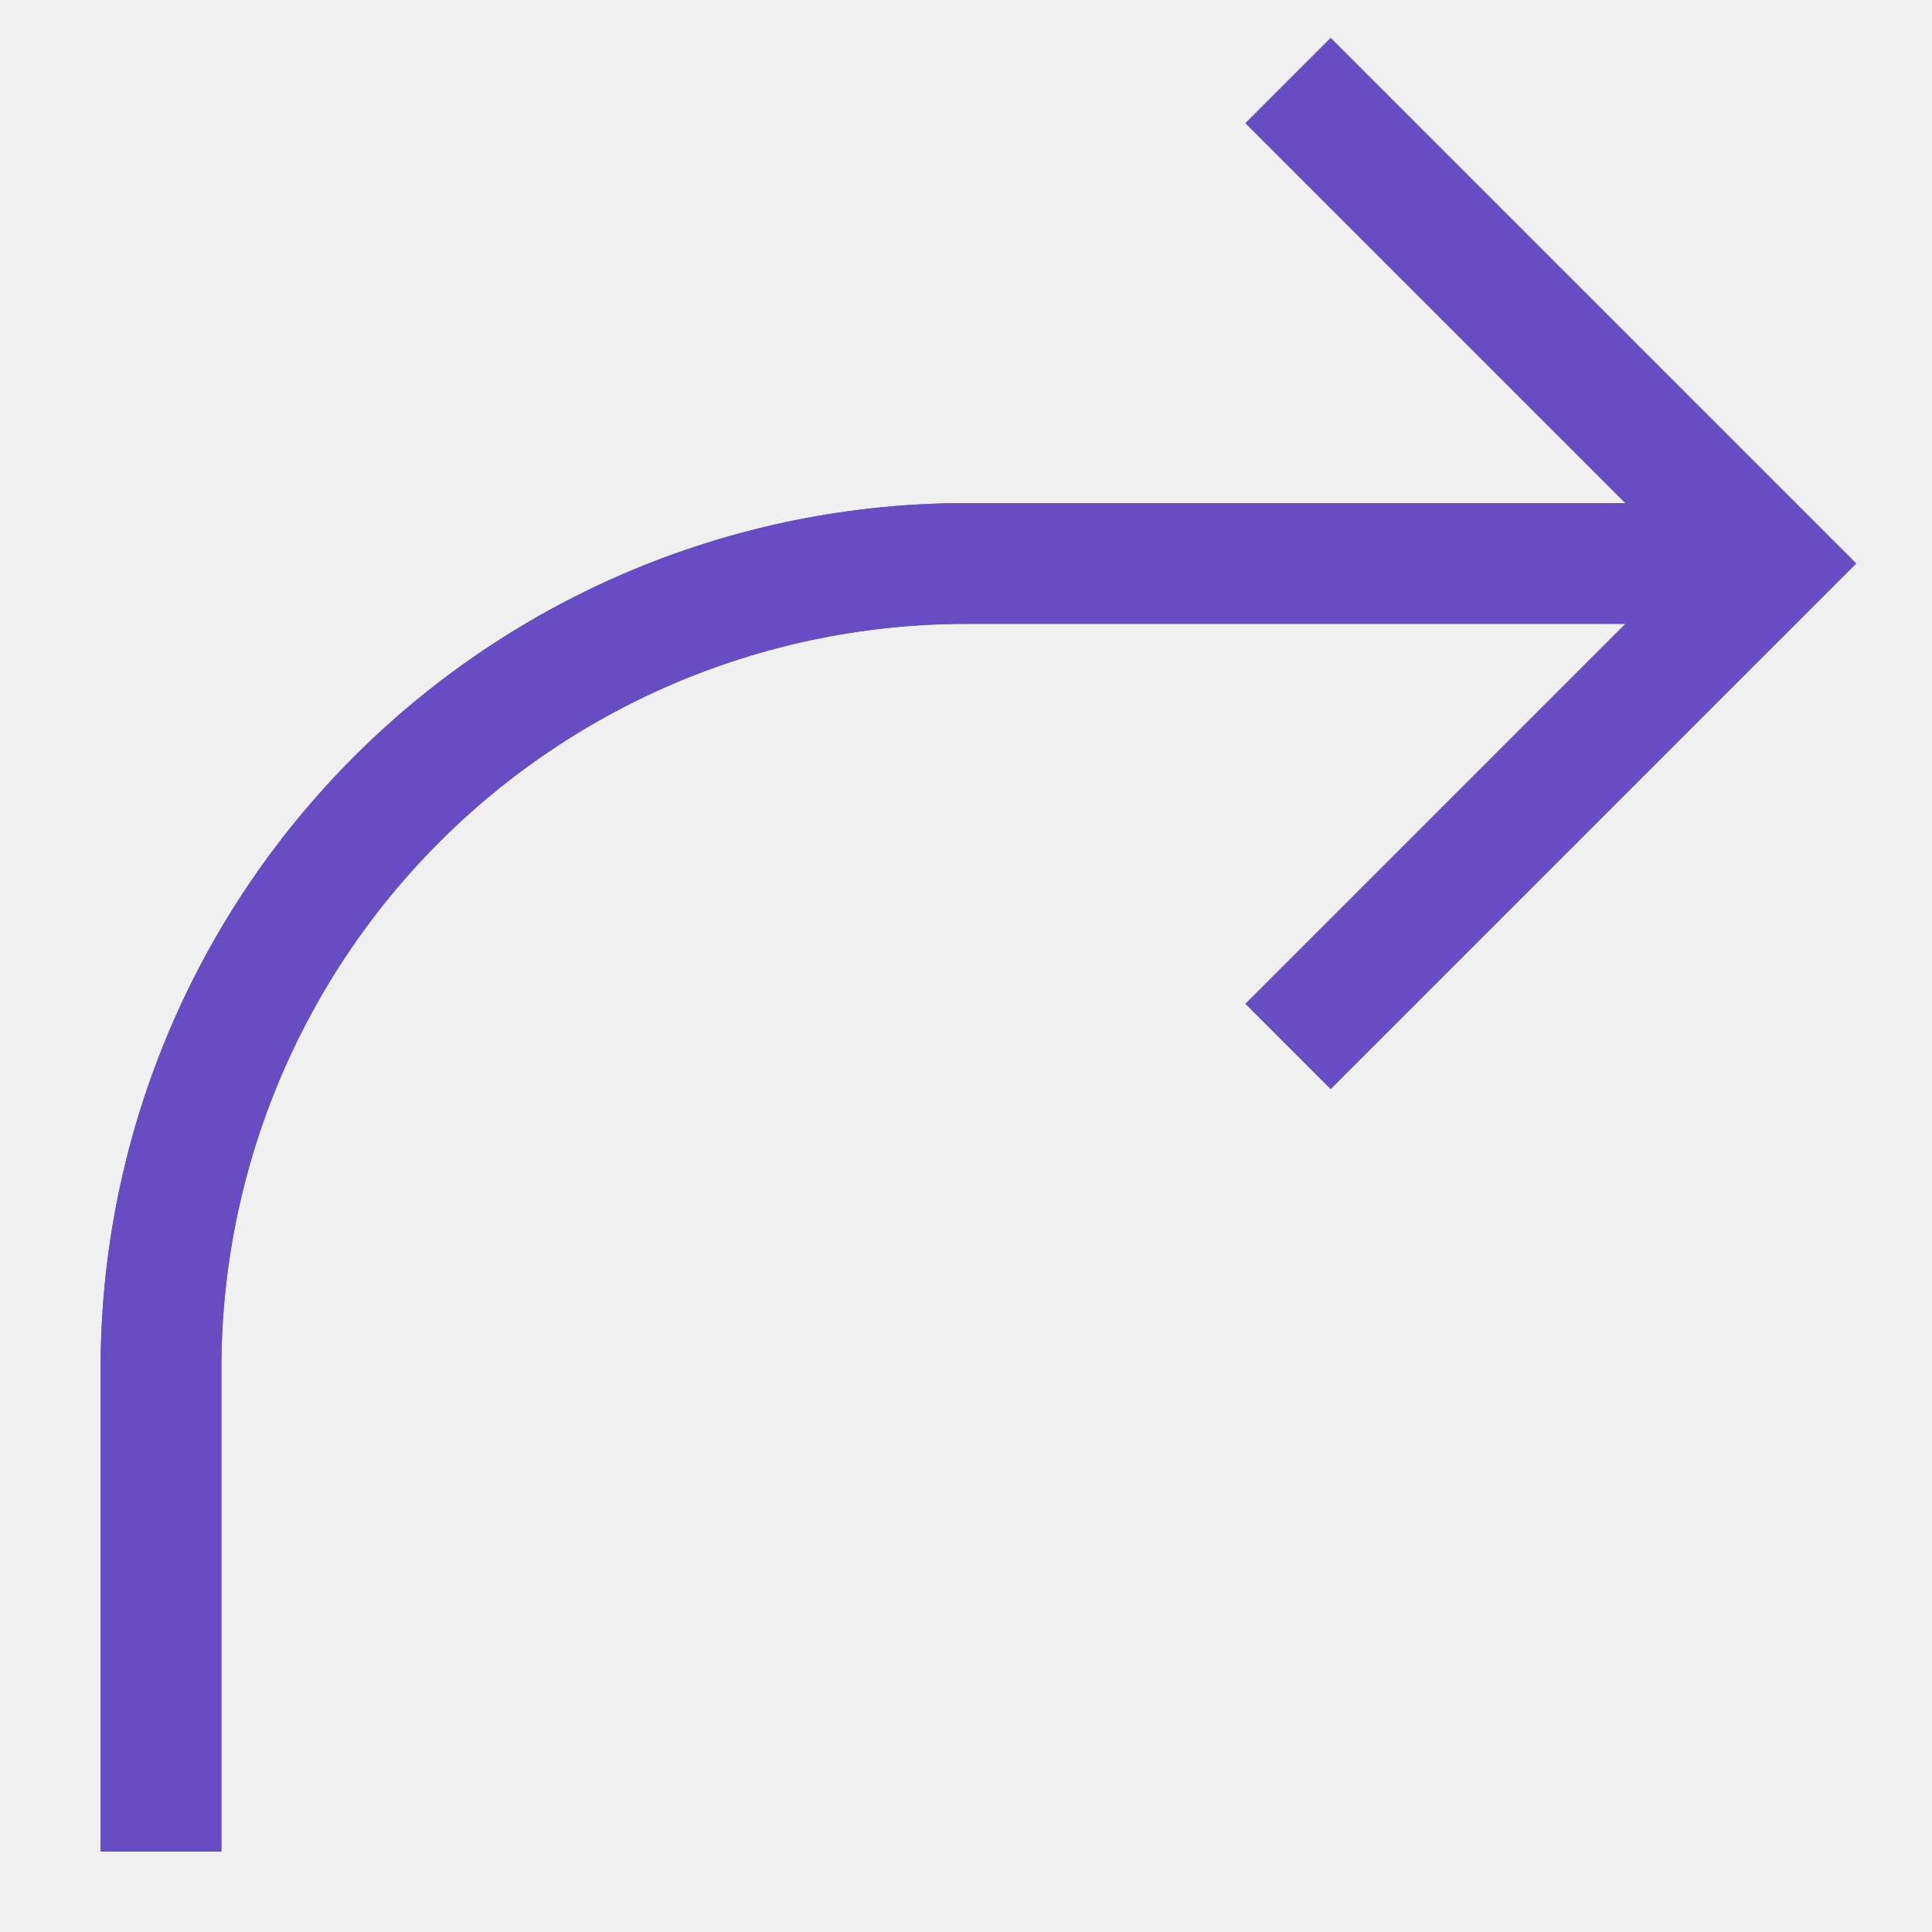
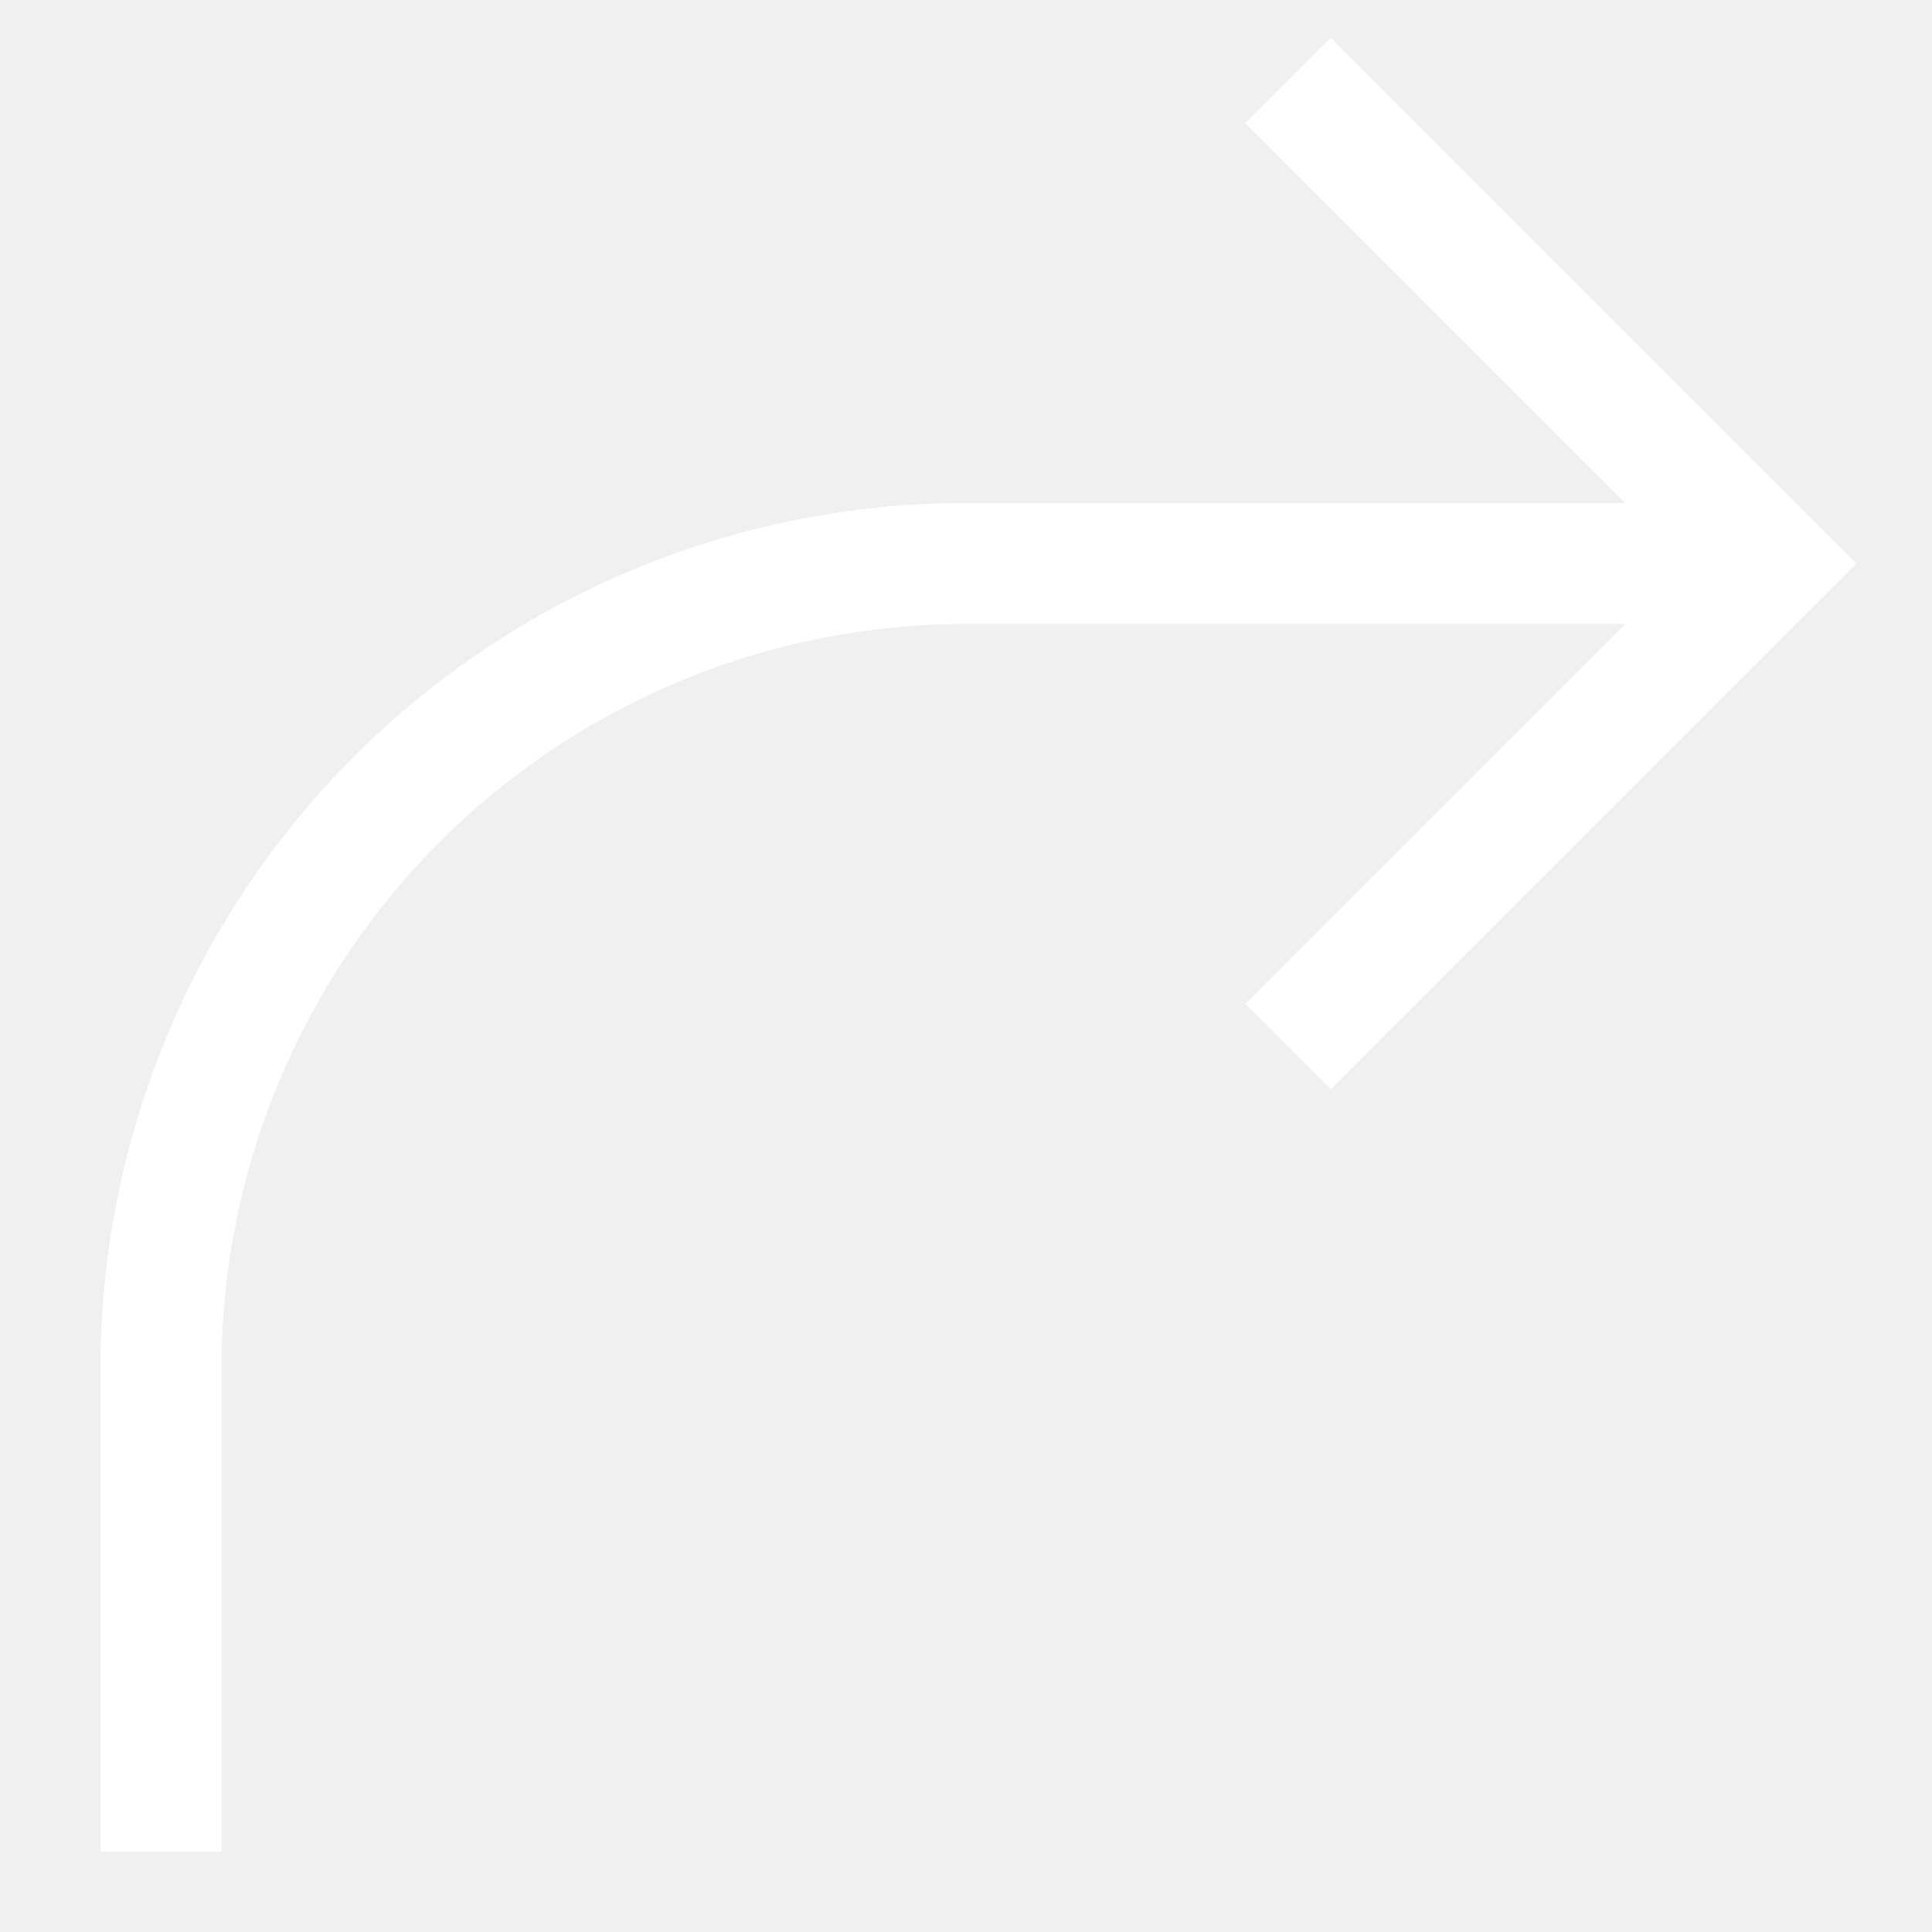
<svg xmlns="http://www.w3.org/2000/svg" width="24" height="24" viewBox="0 0 24 24" fill="none">
-   <path d="M22 7H12C10.687 7 9.386 7.259 8.173 7.761C6.96 8.264 5.858 9 4.929 9.929C3.054 11.804 2 14.348 2 17V23" stroke="#674DC3" stroke-width="1.5" stroke-miterlimit="10" />
-   <path d="M22 7H12C10.687 7 9.386 7.259 8.173 7.761C6.96 8.264 5.858 9 4.929 9.929C3.054 11.804 2 14.348 2 17V23" stroke="#674DC3" stroke-width="1.5" stroke-miterlimit="10" />
-   <path d="M16 1L22 7L16 13" stroke="#674DC3" stroke-width="1.5" stroke-miterlimit="10" />
+   <path d="M22 7H12C10.687 7 9.386 7.259 8.173 7.761C6.96 8.264 5.858 9 4.929 9.929C3.054 11.804 2 14.348 2 17V23" stroke="#ffffff" stroke-width="1.5" stroke-miterlimit="10" />
+   <path d="M22 7H12C10.687 7 9.386 7.259 8.173 7.761C6.96 8.264 5.858 9 4.929 9.929C3.054 11.804 2 14.348 2 17V23" stroke="#ffffff" stroke-width="1.5" stroke-miterlimit="10" />
+   <path d="M16 1L22 7L16 13" stroke="#ffffff" stroke-width="1.5" stroke-miterlimit="10" />
</svg>
